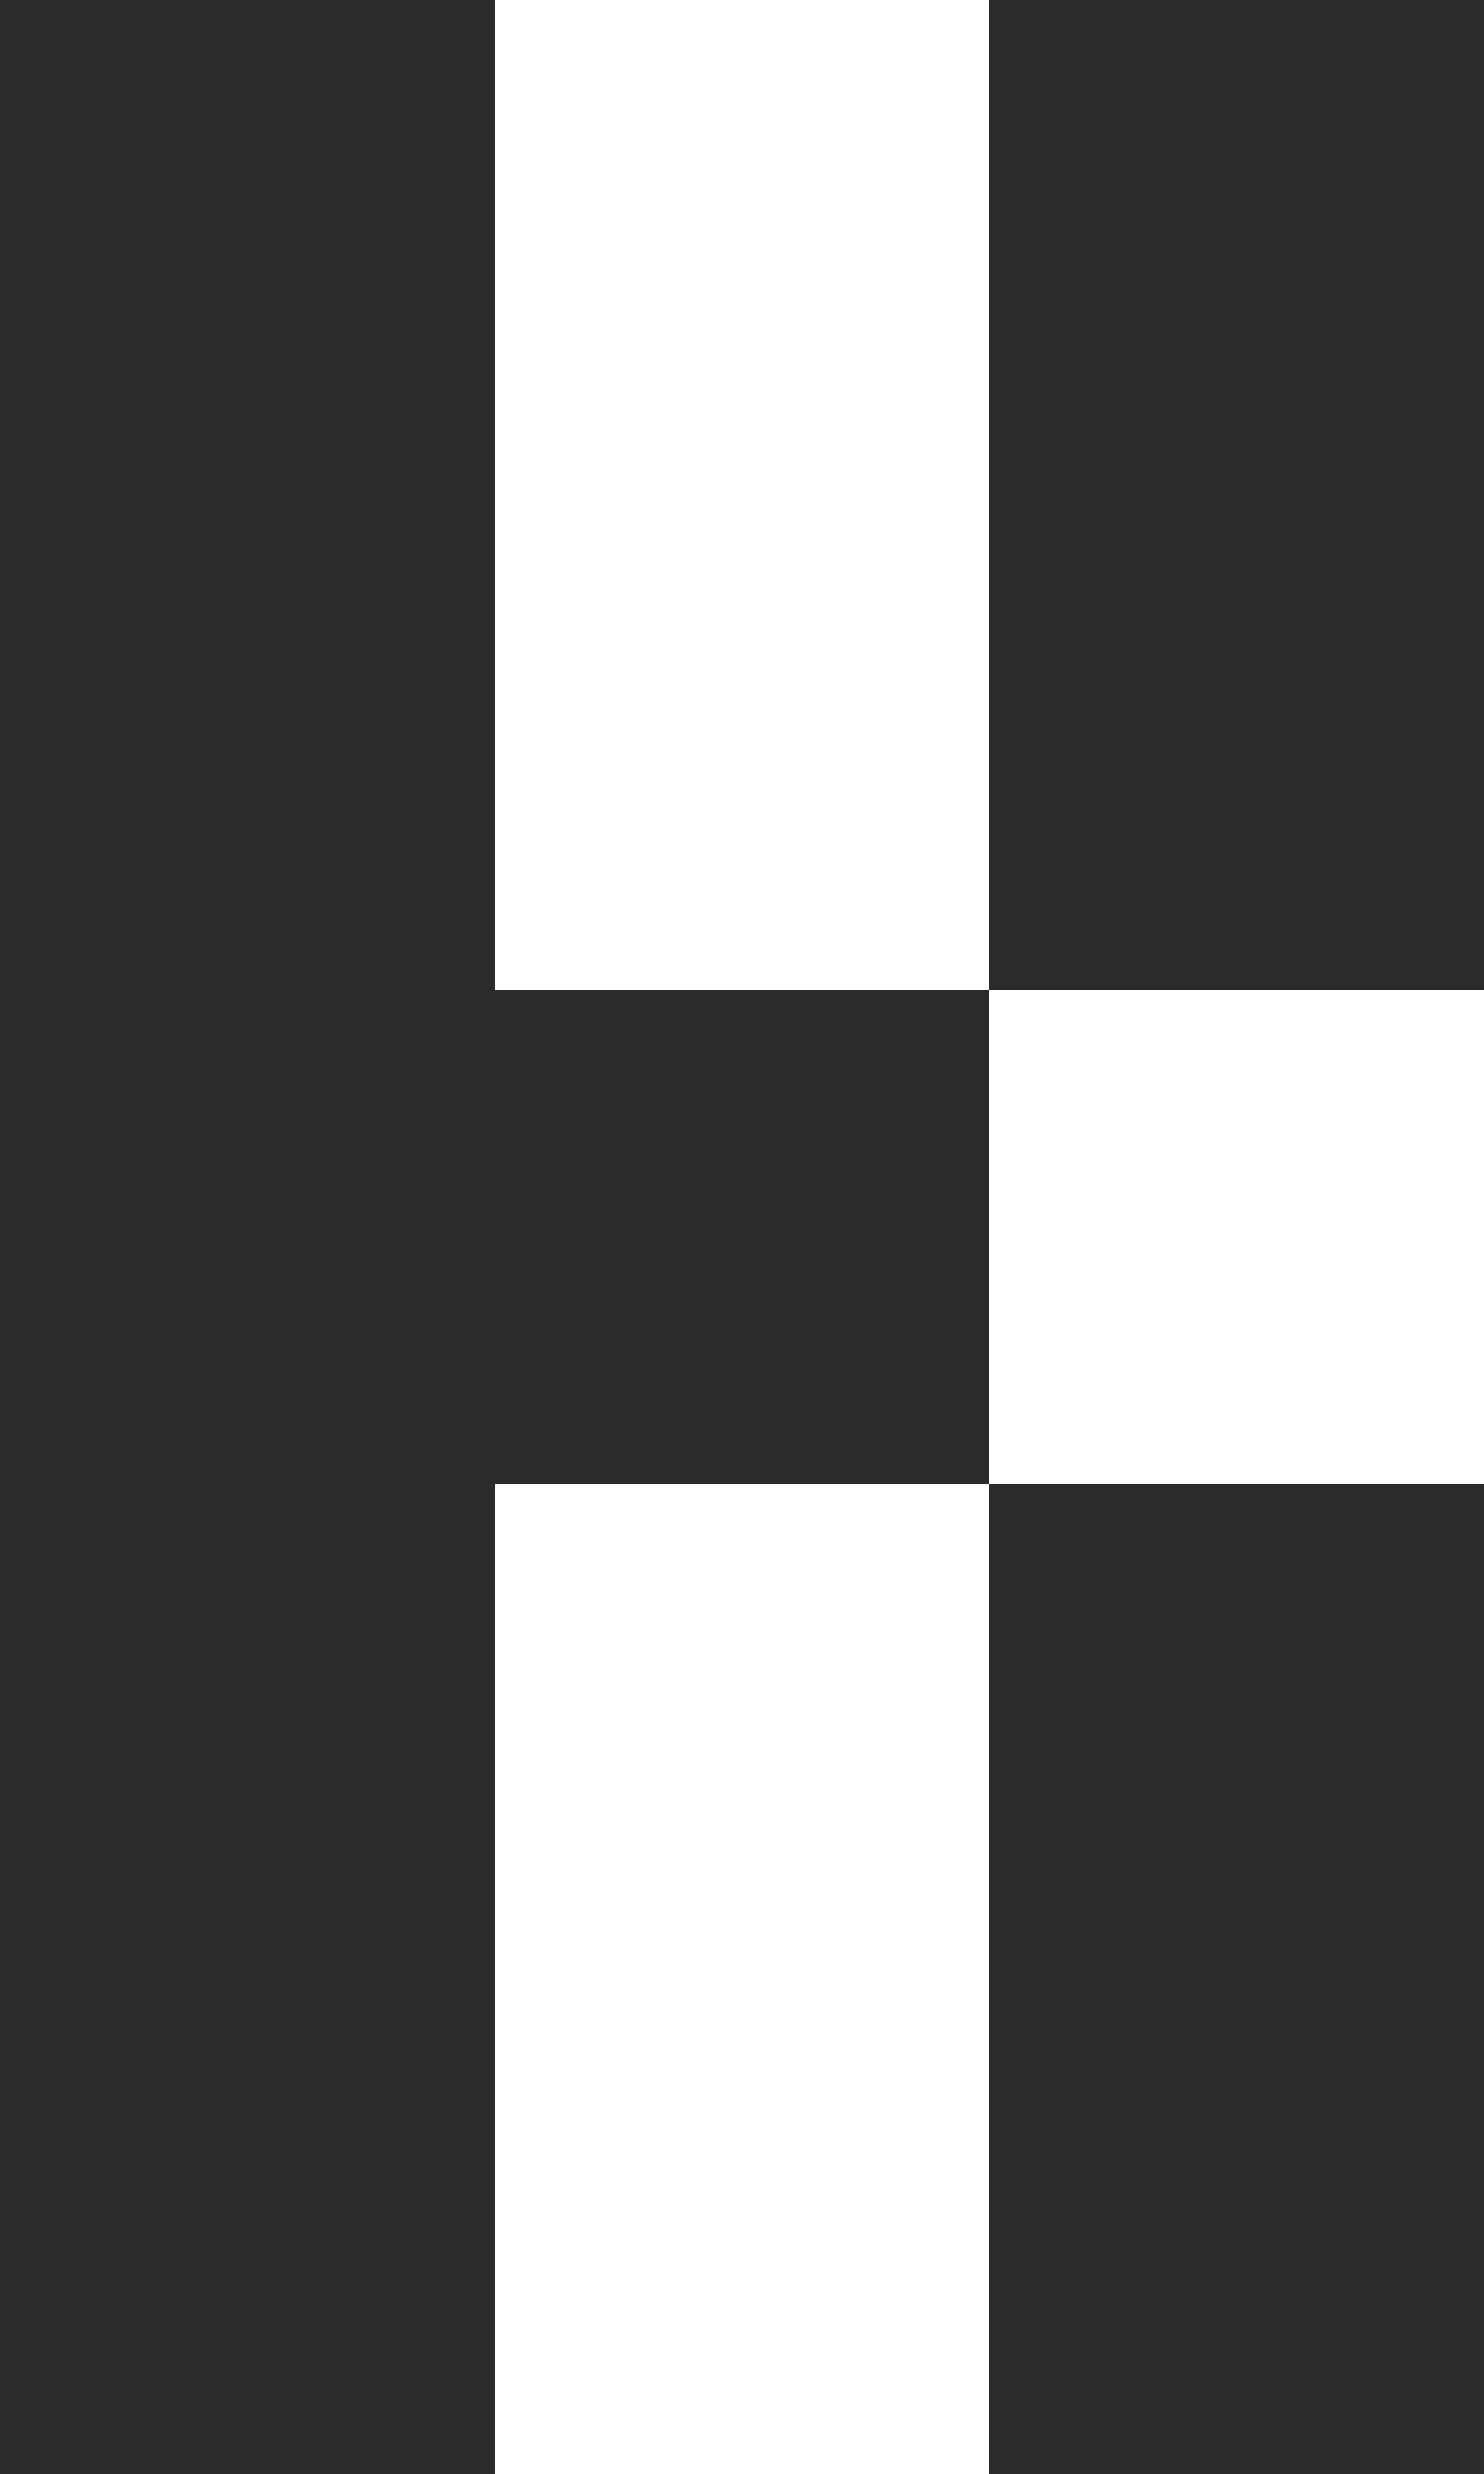
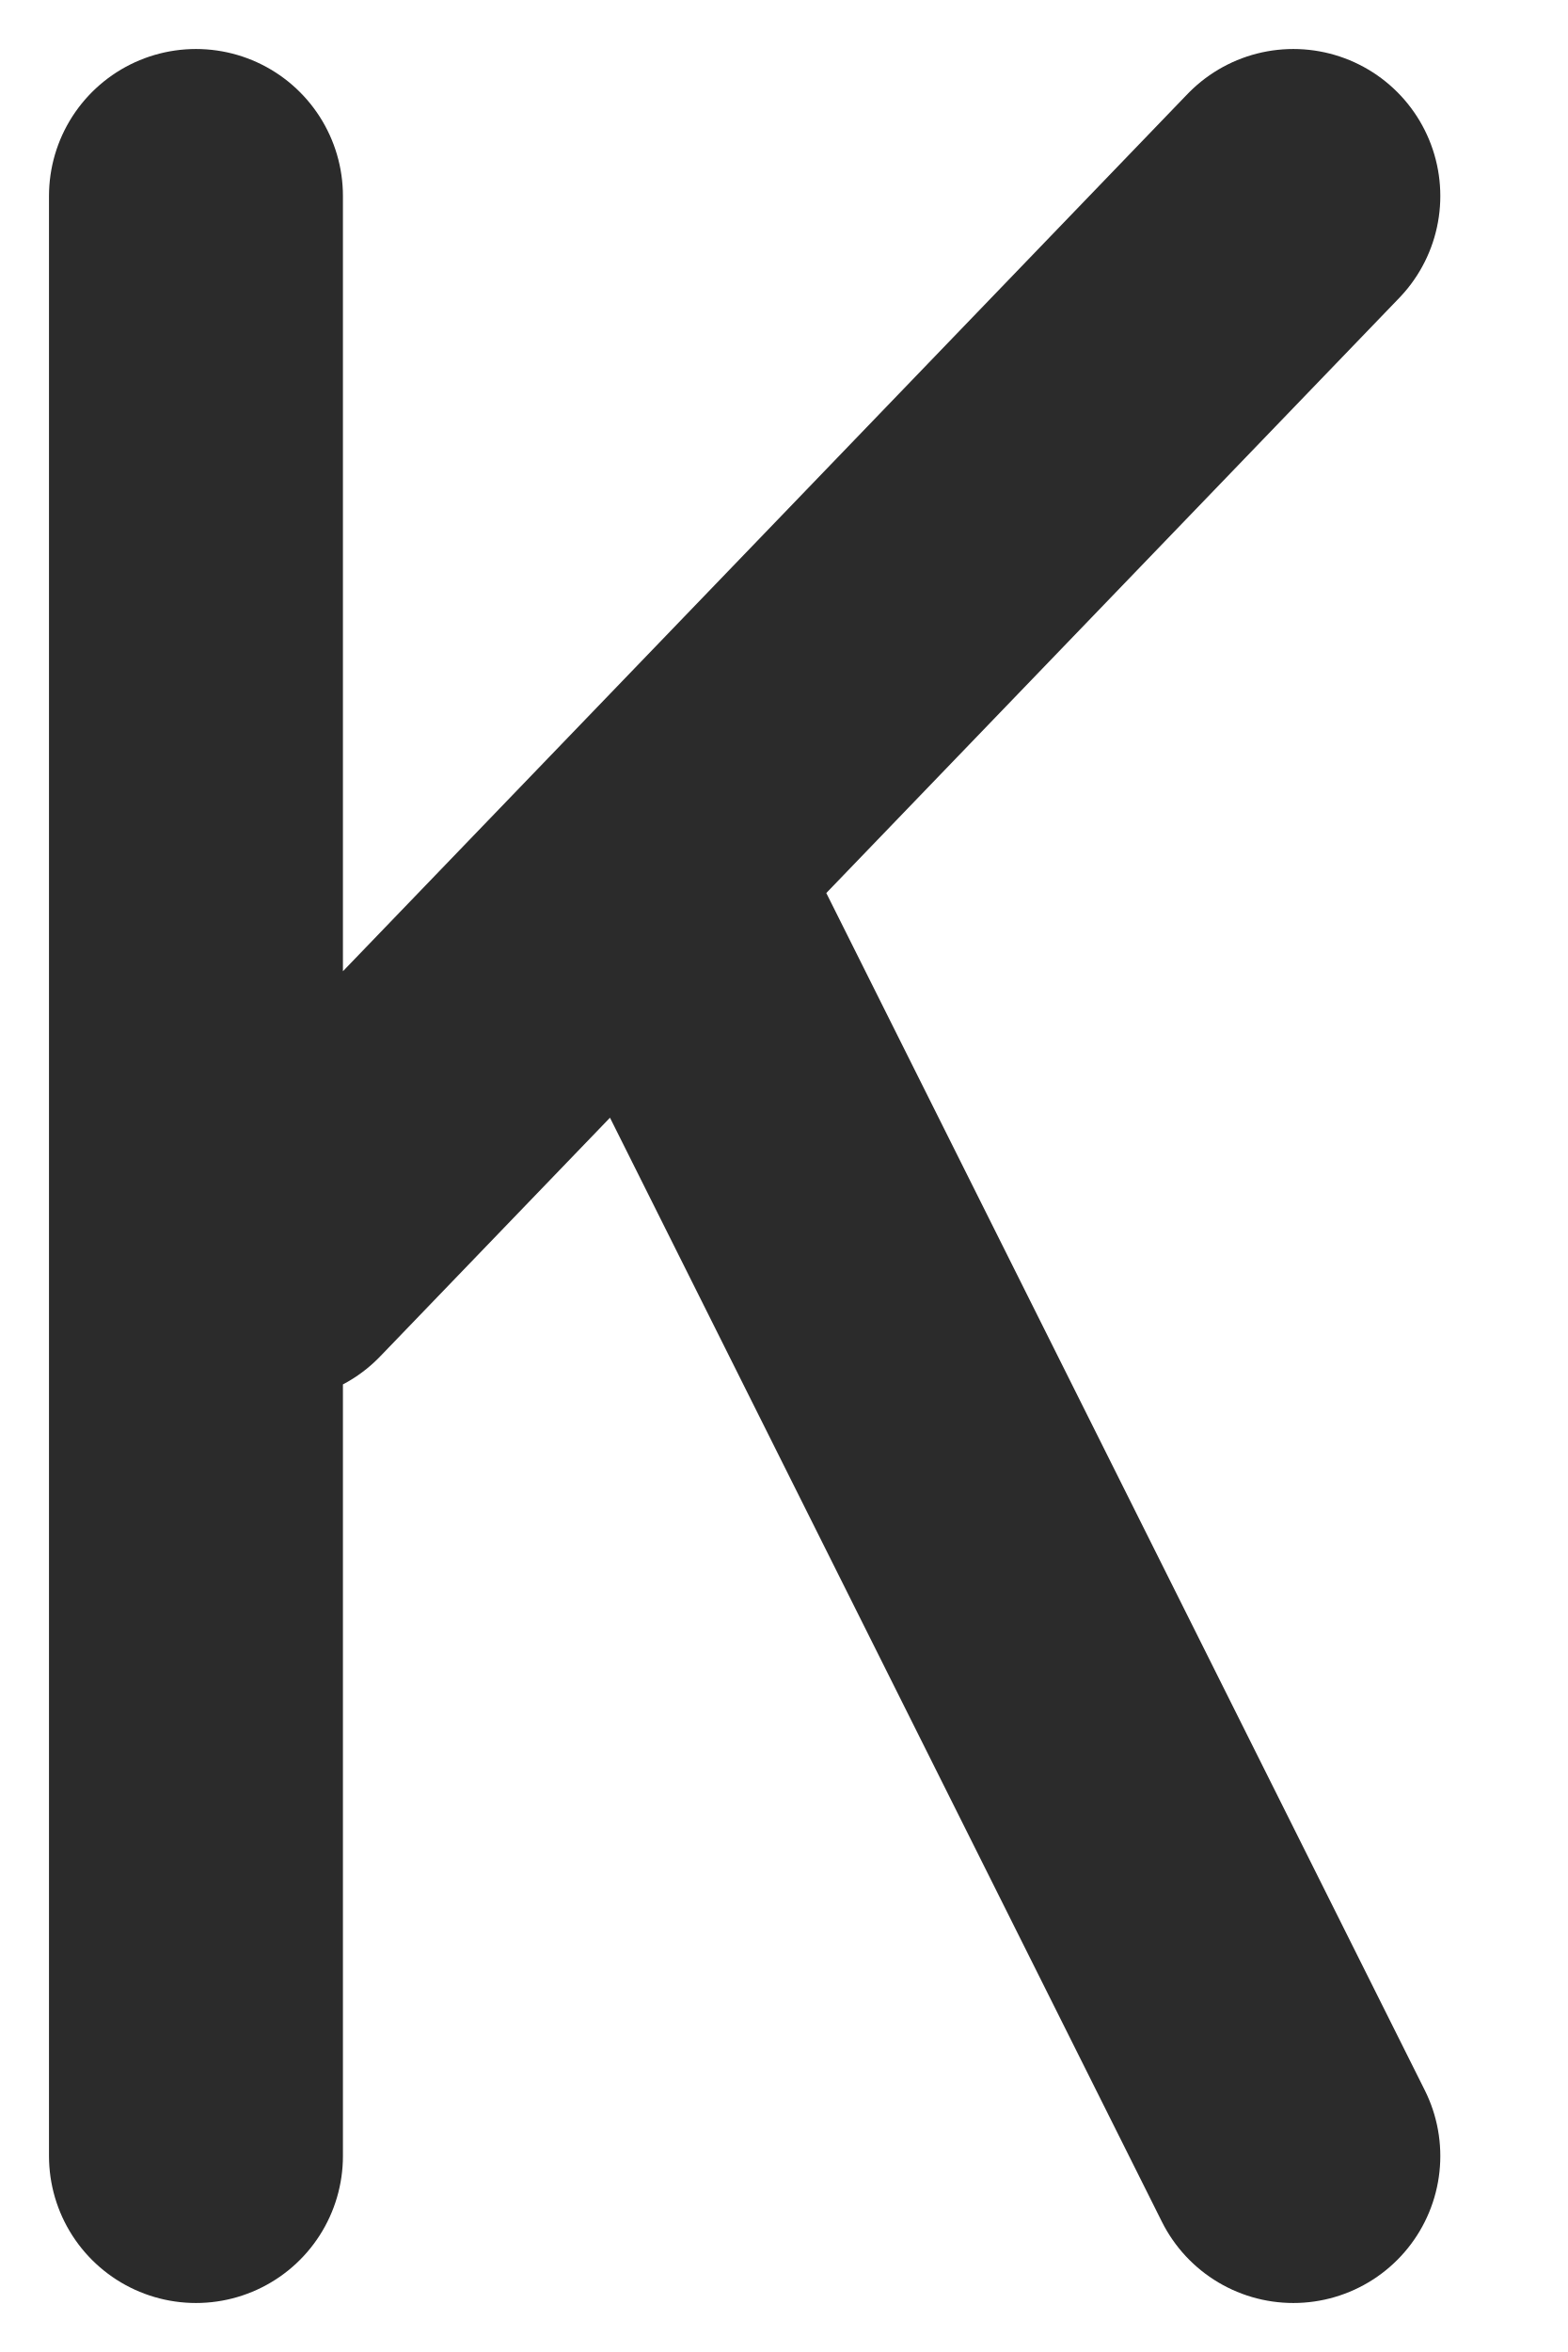
- <svg xmlns="http://www.w3.org/2000/svg" width="12" height="20" viewBox="0 0 12 20">
-   <g fill="#2b2b2b">
-     <rect x="0" y="0" width="4" height="4" />
-     <rect x="8" y="0" width="4" height="4" />
-     <rect x="0" y="4" width="4" height="4" />
-     <rect x="8" y="4" width="4" height="4" />
-     <rect x="0" y="8" width="4" height="4" />
-     <rect x="4" y="8" width="4" height="4" />
-     <rect x="0" y="12" width="4" height="4" />
-     <rect x="8" y="12" width="4" height="4" />
-     <rect x="0" y="16" width="4" height="4" />
-     <rect x="8" y="16" width="4" height="4" />
-   </g>
+ <svg xmlns="http://www.w3.org/2000/svg" width="16" height="24" viewBox="-1 -1 8 12">
+   <path d="M0 0 V10 M5.6 0 L0.4 5.4 M2.4 3.6 L5.6 10" fill="none" stroke="#2b2b2b" stroke-width="1.5" stroke-linecap="round" stroke-linejoin="round" />
</svg>
